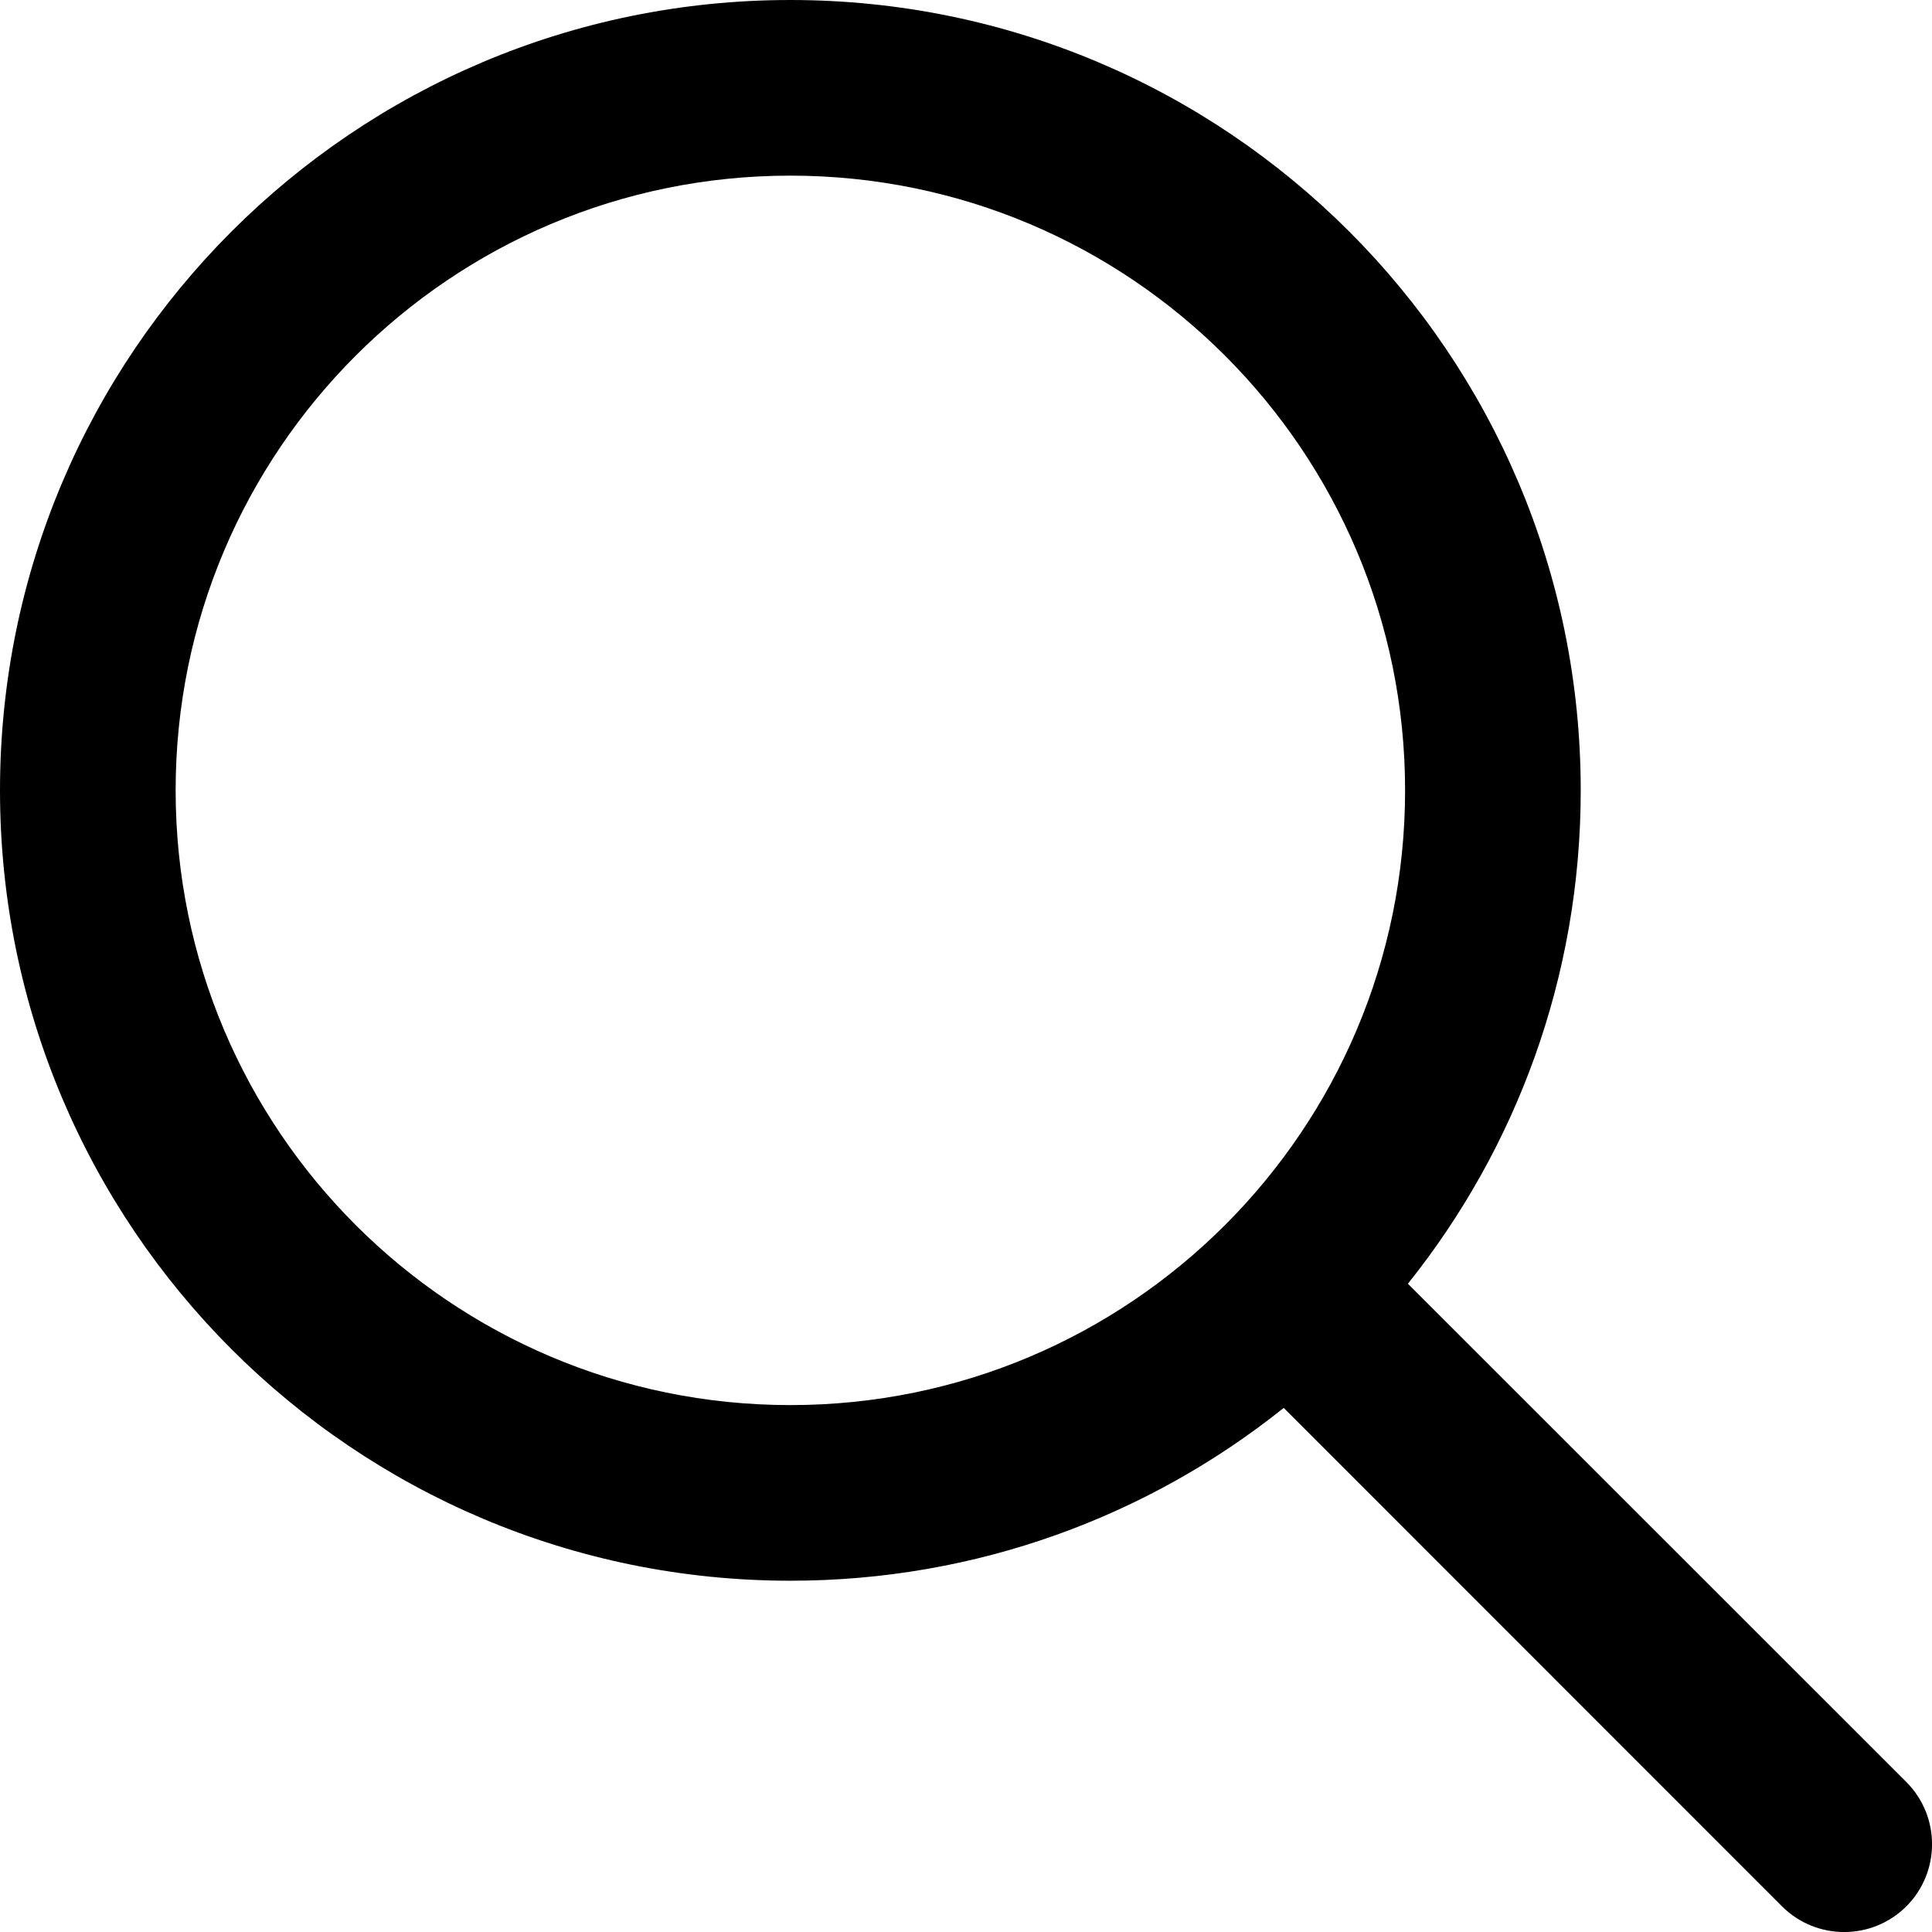
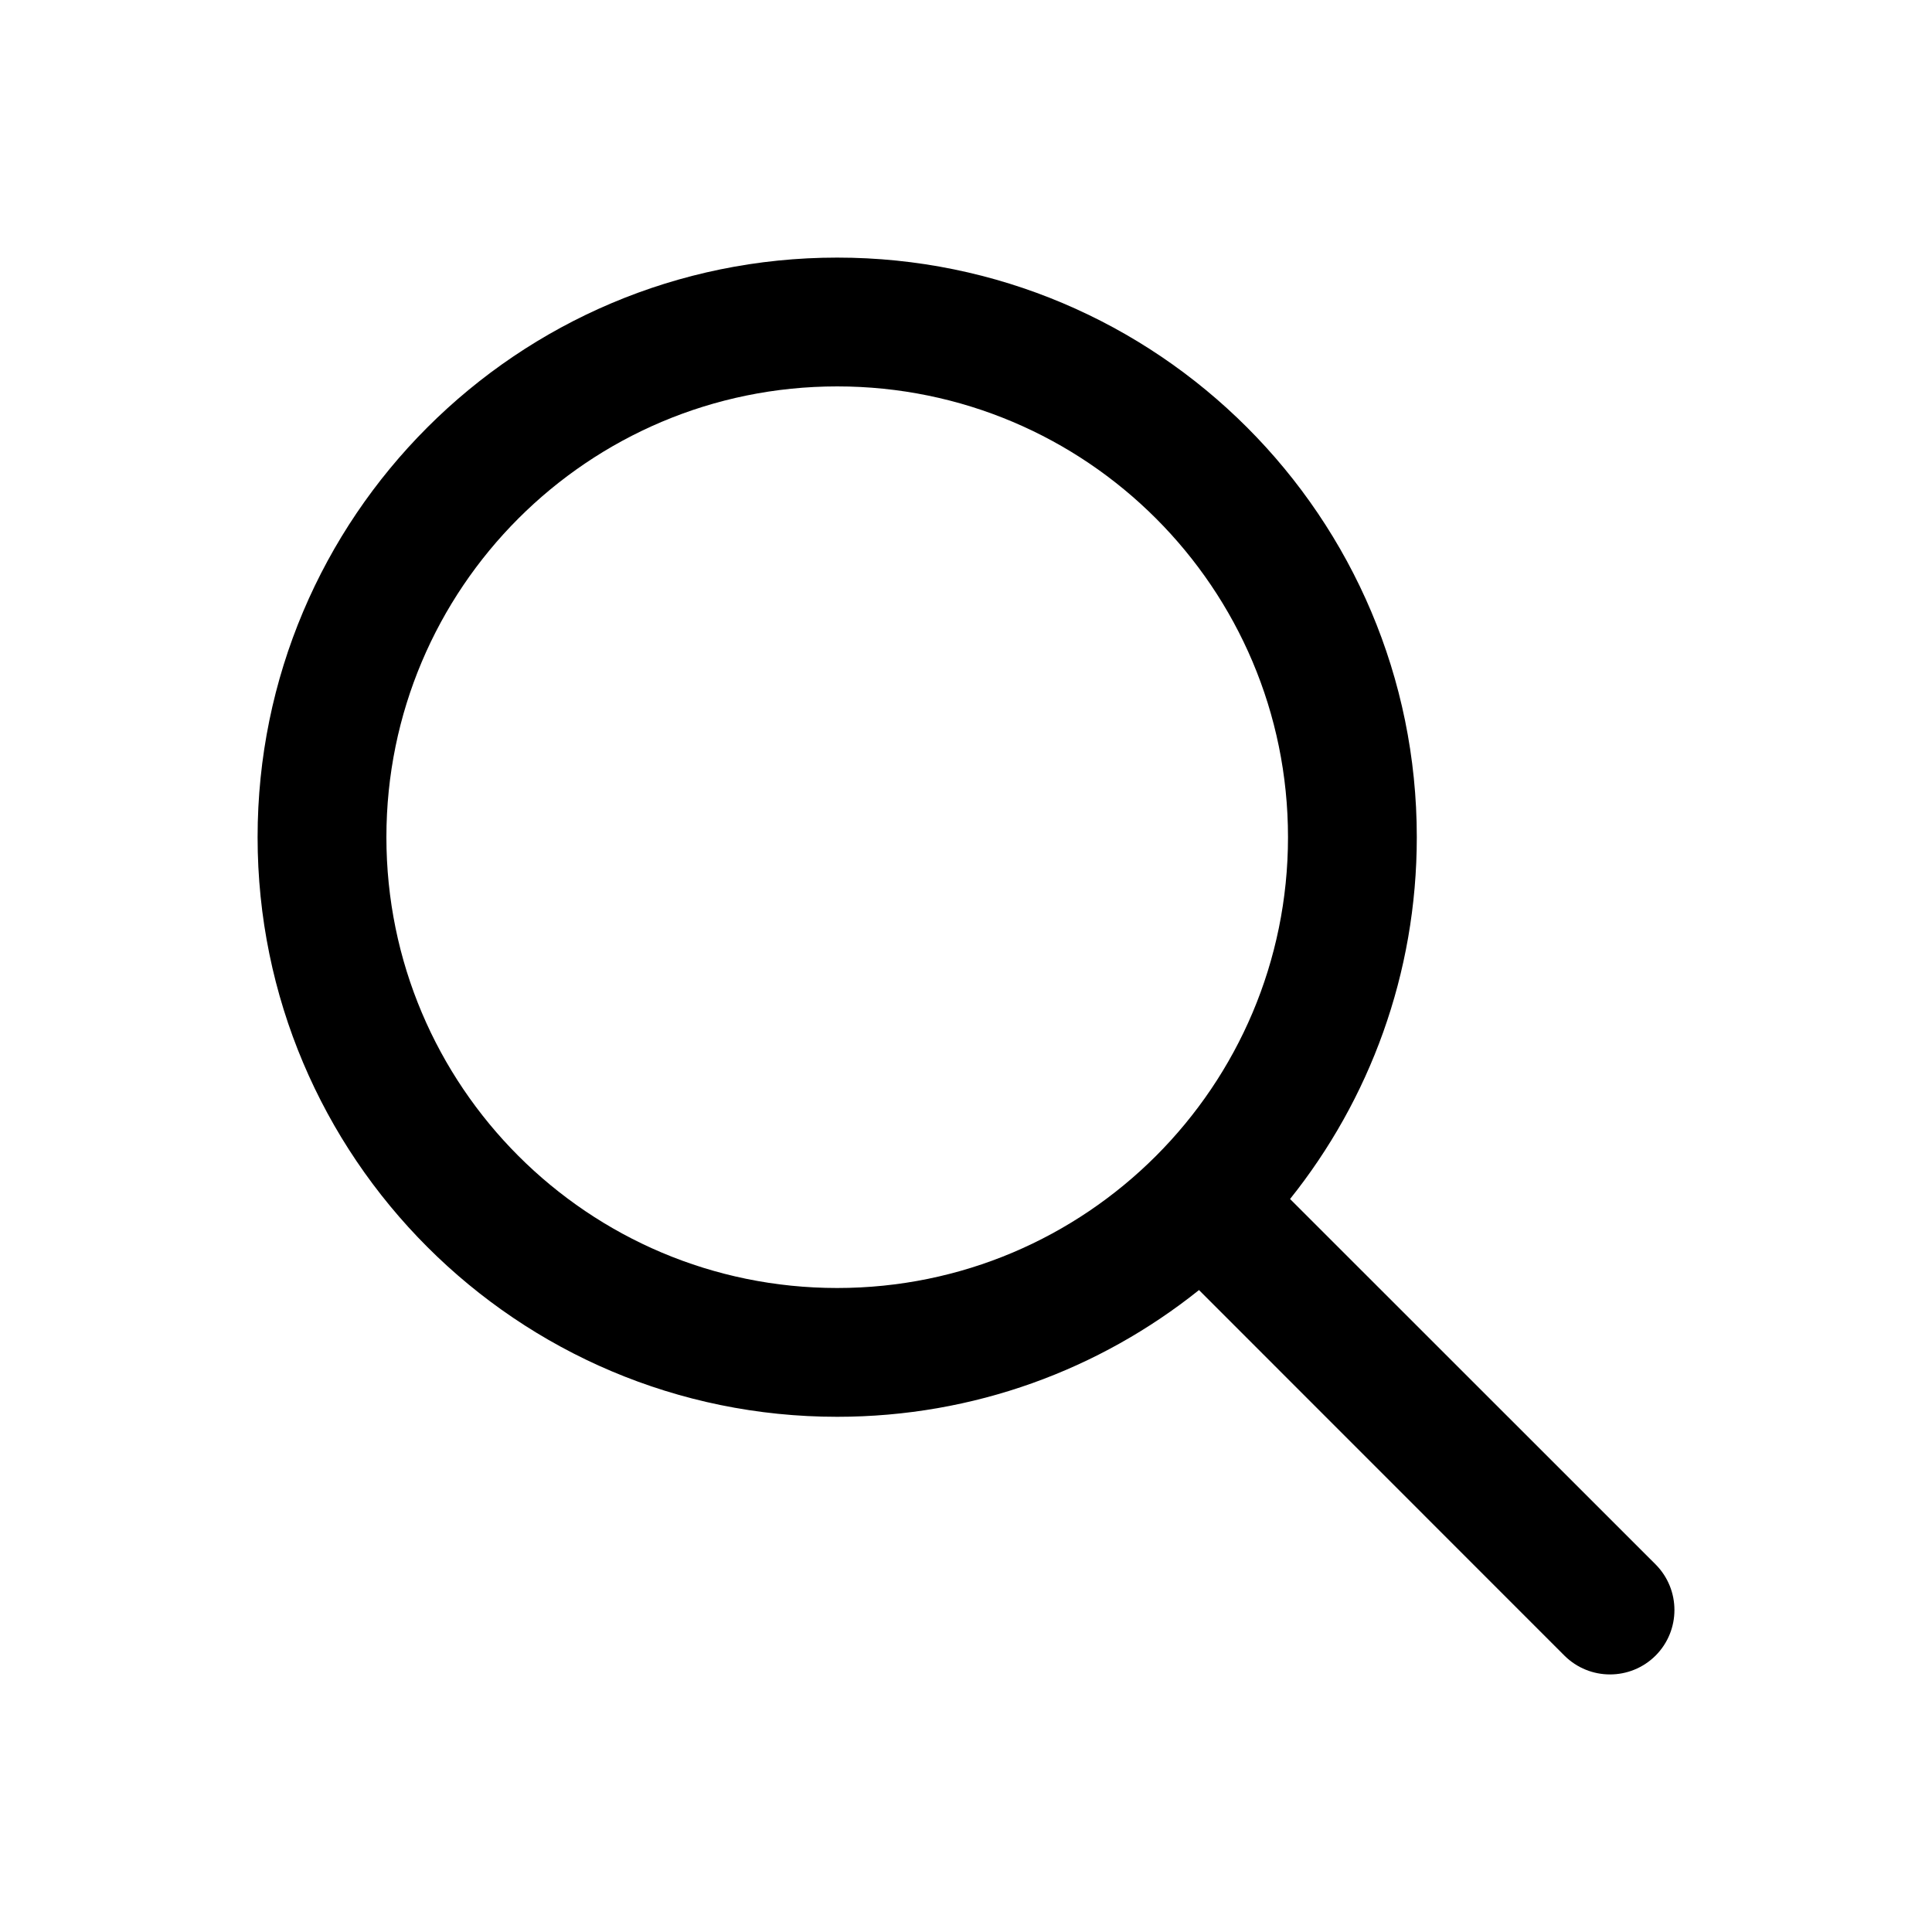
- <svg xmlns="http://www.w3.org/2000/svg" viewBox="0 0 11 11" fill="none">
-   <path fill-rule="evenodd" clip-rule="evenodd" d="M8 4.5C8 6.433 6.433 8 4.5 8C2.567 8 1 6.433 1 4.5C1 2.567 2.567 1 4.5 1C6.433 1 8 2.567 8 4.5ZM7.309 8.016C6.539 8.632 5.563 9 4.5 9C2.015 9 0 6.985 0 4.5C0 2.015 2.015 0 4.5 0C6.985 0 9 2.015 9 4.5C9 5.563 8.632 6.539 8.016 7.309L10.854 10.146C11.049 10.342 11.049 10.658 10.854 10.854C10.658 11.049 10.342 11.049 10.146 10.854L7.309 8.016Z" fill="currentColor" />
+ <svg xmlns="http://www.w3.org/2000/svg" width="15" height="15" viewBox="0 0 15 15" fill="none">
+   <path d="M10 6.5C10 8.433 8.433 10 6.5 10C4.567 10 3 8.433 3 6.5C3 4.567 4.567 3 6.5 3C8.433 3 10 4.567 10 6.5ZM9.309 10.016C8.539 10.632 7.563 11 6.5 11C4.015 11 2 8.985 2 6.5C2 4.015 4.015 2 6.5 2C8.985 2 11 4.015 11 6.5C11 7.563 10.632 8.539 10.016 9.309L12.854 12.146C13.049 12.342 13.049 12.658 12.854 12.854C12.658 13.049 12.342 13.049 12.146 12.854L9.309 10.016Z" fill="currentColor" fill-rule="evenodd" clip-rule="evenodd" />
</svg>
